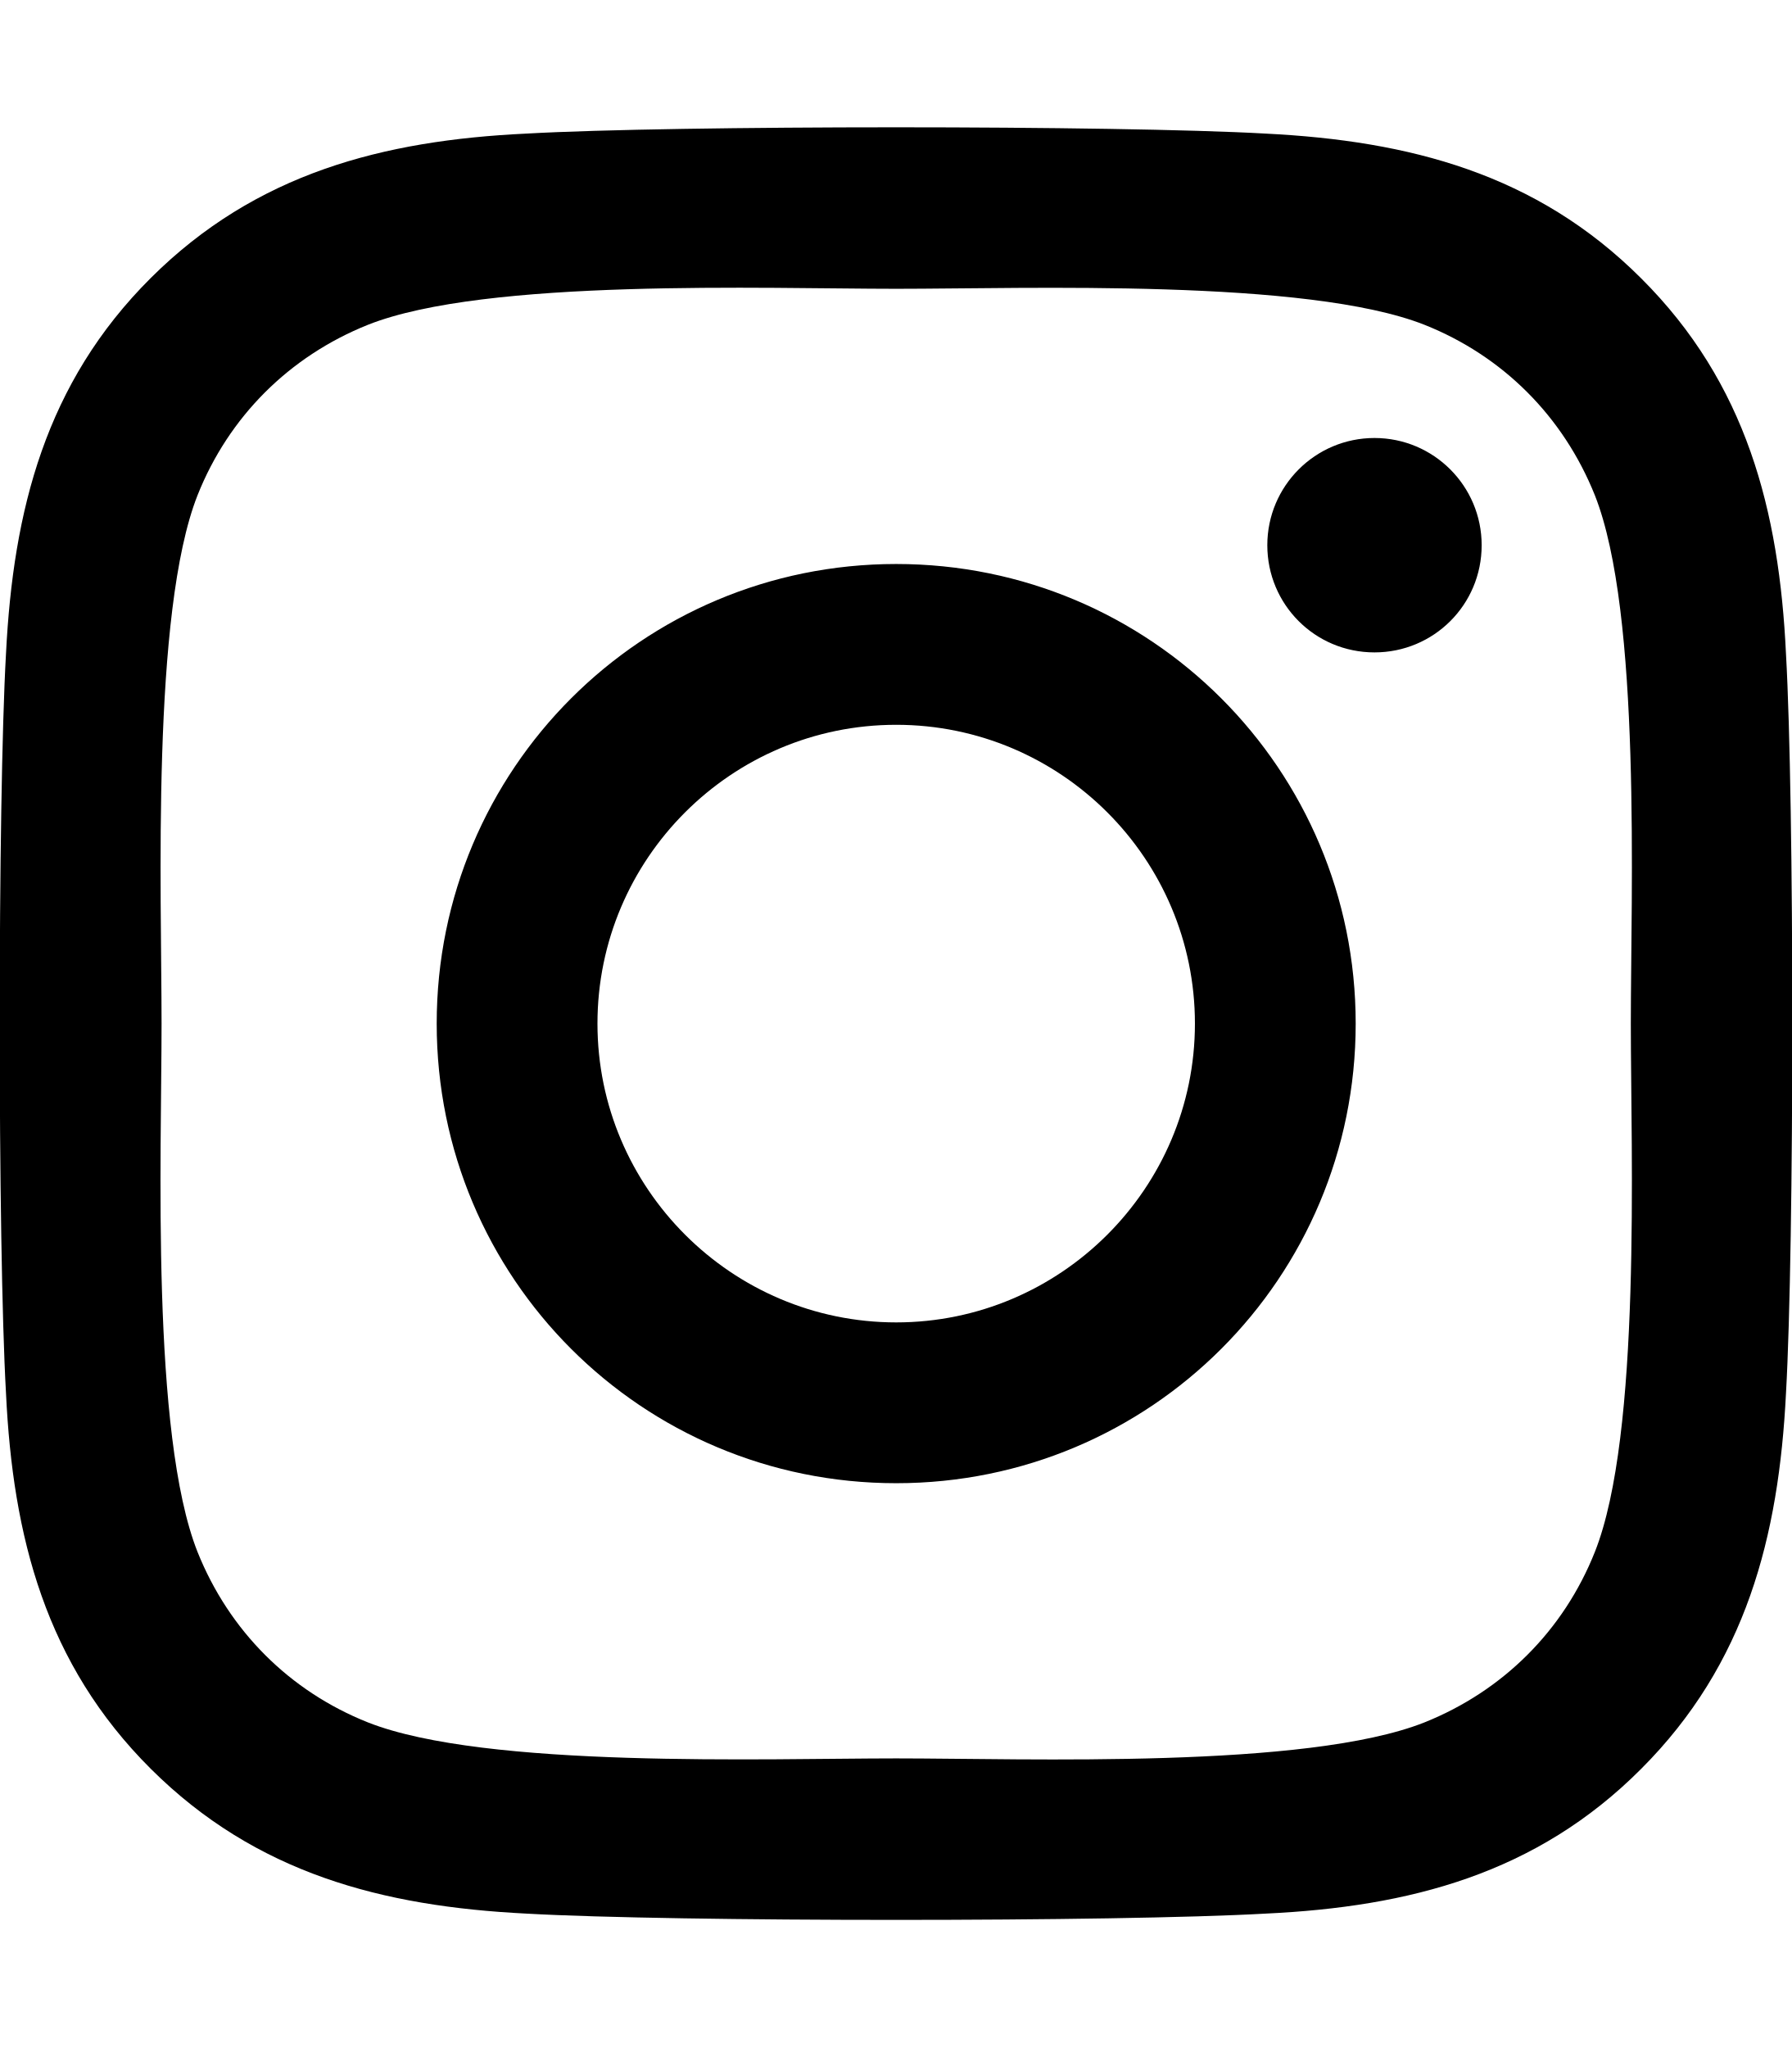
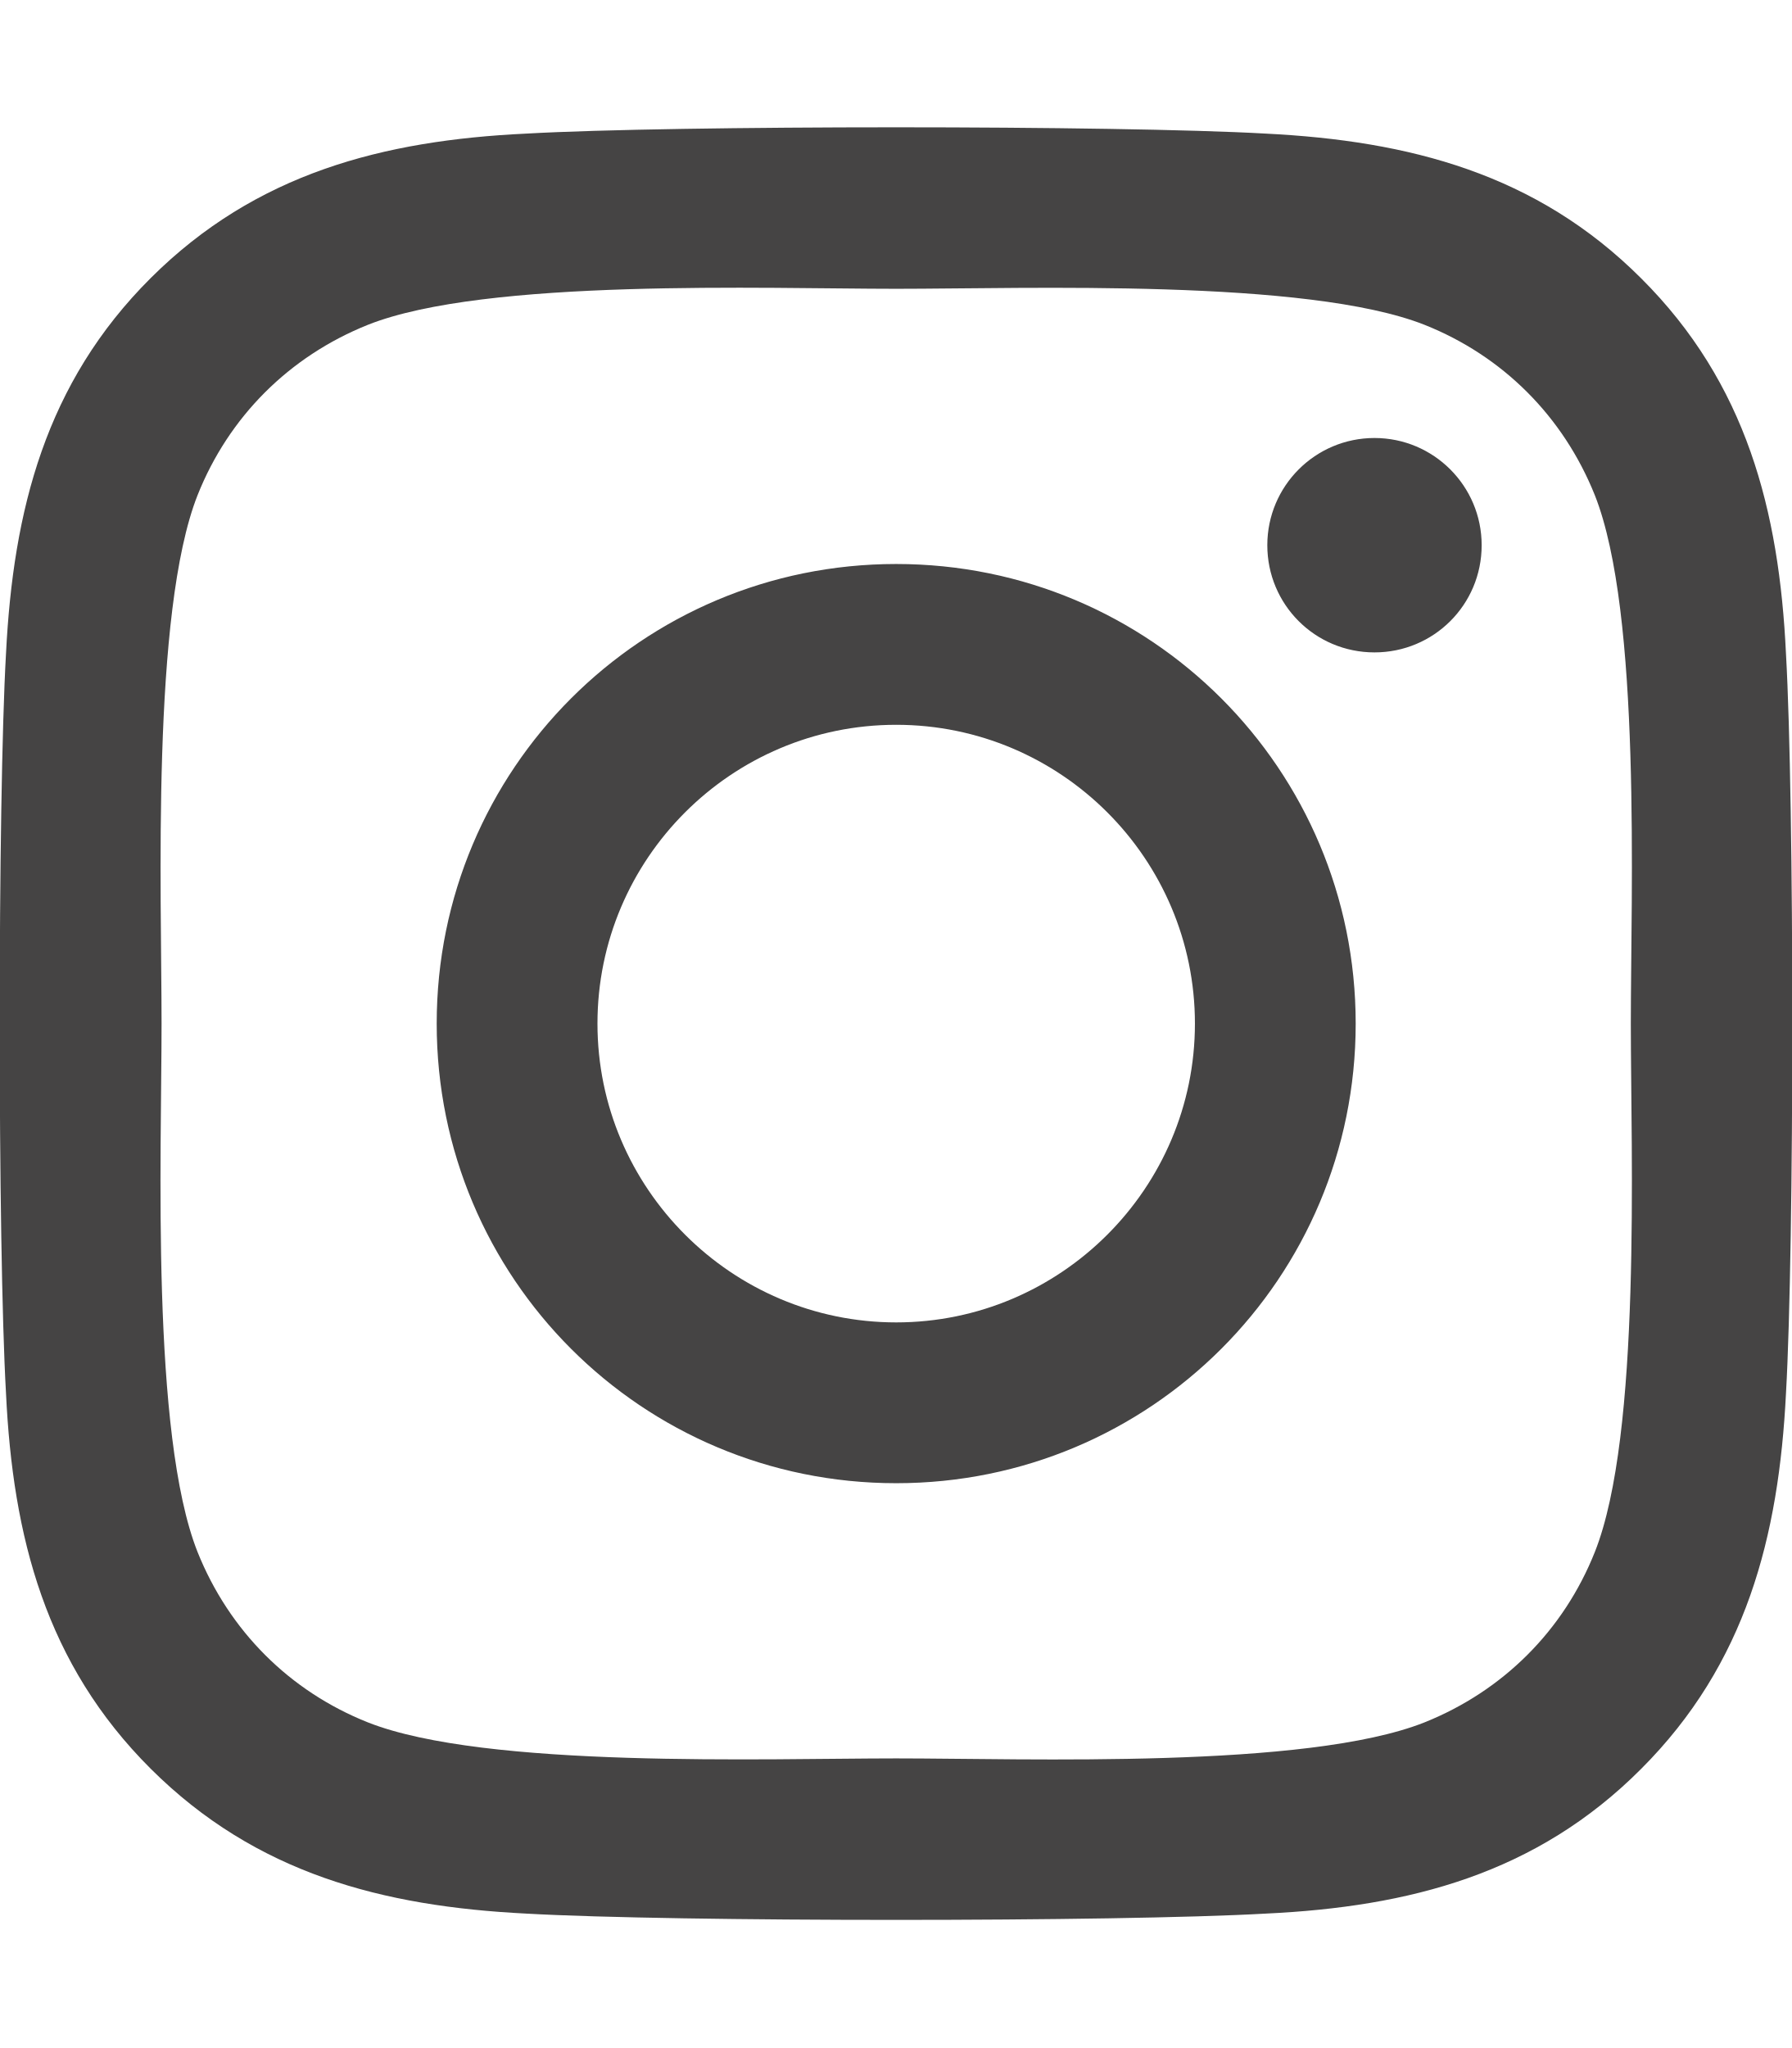
<svg xmlns="http://www.w3.org/2000/svg" viewBox="0 0 448 512">
-   <path d="M224.1 141c-63.6 0-114.9 51.3-114.9 114.9s51.3 114.9 114.9 114.9S339 319.5 339 255.9 287.7 141 224.1 141zm0 189.6c-41.1 0-74.7-33.5-74.7-74.7s33.5-74.7 74.7-74.7 74.7 33.5 74.7 74.7-33.6 74.7-74.7 74.7zm146.4-194.3c0 14.9-12 26.8-26.8 26.8-14.9 0-26.8-12-26.8-26.8s12-26.8 26.8-26.8 26.8 12 26.8 26.8zm76.1 27.2c-1.7-35.9-9.9-67.7-36.2-93.9-26.2-26.2-58-34.4-93.9-36.2-37-2.1-147.9-2.1-184.9 0-35.8 1.7-67.6 9.9-93.9 36.1s-34.4 58-36.2 93.9c-2.1 37-2.1 147.9 0 184.9 1.7 35.9 9.9 67.7 36.2 93.9s58 34.4 93.9 36.2c37 2.1 147.9 2.1 184.9 0 35.9-1.7 67.7-9.9 93.9-36.2 26.2-26.2 34.4-58 36.2-93.9 2.1-37 2.1-147.8 0-184.8zM398.8 388c-7.8 19.6-22.9 34.7-42.6 42.6-29.5 11.7-99.5 9-132.1 9s-102.7 2.6-132.1-9c-19.6-7.8-34.7-22.9-42.6-42.6-11.7-29.5-9-99.5-9-132.1s-2.6-102.7 9-132.1c7.8-19.6 22.9-34.7 42.6-42.6 29.5-11.7 99.5-9 132.1-9s102.7-2.6 132.1 9c19.6 7.8 34.7 22.9 42.6 42.6 11.7 29.5 9 99.5 9 132.1s2.7 102.7-9 132.1z" />
+   <path fill="#454444" d="M224.1 141c-63.6 0-114.9 51.3-114.9 114.9s51.3 114.9 114.9 114.9S339 319.5 339 255.9 287.7 141 224.1 141zm0 189.6c-41.1 0-74.7-33.5-74.7-74.7s33.5-74.7 74.7-74.7 74.7 33.5 74.7 74.7-33.6 74.7-74.7 74.7zm146.4-194.3c0 14.9-12 26.8-26.8 26.8-14.9 0-26.8-12-26.8-26.8s12-26.8 26.8-26.8 26.8 12 26.8 26.8zm76.1 27.2c-1.7-35.9-9.9-67.7-36.2-93.9-26.2-26.2-58-34.4-93.9-36.2-37-2.1-147.9-2.1-184.9 0-35.8 1.7-67.6 9.9-93.9 36.1s-34.4 58-36.2 93.9c-2.1 37-2.1 147.9 0 184.9 1.7 35.9 9.9 67.7 36.2 93.9s58 34.4 93.9 36.2c37 2.1 147.9 2.1 184.9 0 35.9-1.7 67.7-9.9 93.9-36.2 26.2-26.2 34.4-58 36.2-93.9 2.1-37 2.1-147.8 0-184.8zM398.8 388c-7.8 19.6-22.9 34.7-42.6 42.6-29.5 11.7-99.5 9-132.1 9s-102.7 2.6-132.1-9c-19.6-7.8-34.7-22.9-42.6-42.6-11.7-29.5-9-99.5-9-132.1s-2.6-102.7 9-132.1c7.8-19.6 22.9-34.7 42.6-42.6 29.5-11.7 99.5-9 132.1-9s102.7-2.6 132.1 9c19.6 7.8 34.7 22.9 42.6 42.6 11.7 29.5 9 99.5 9 132.1s2.7 102.7-9 132.1z" />
</svg>
